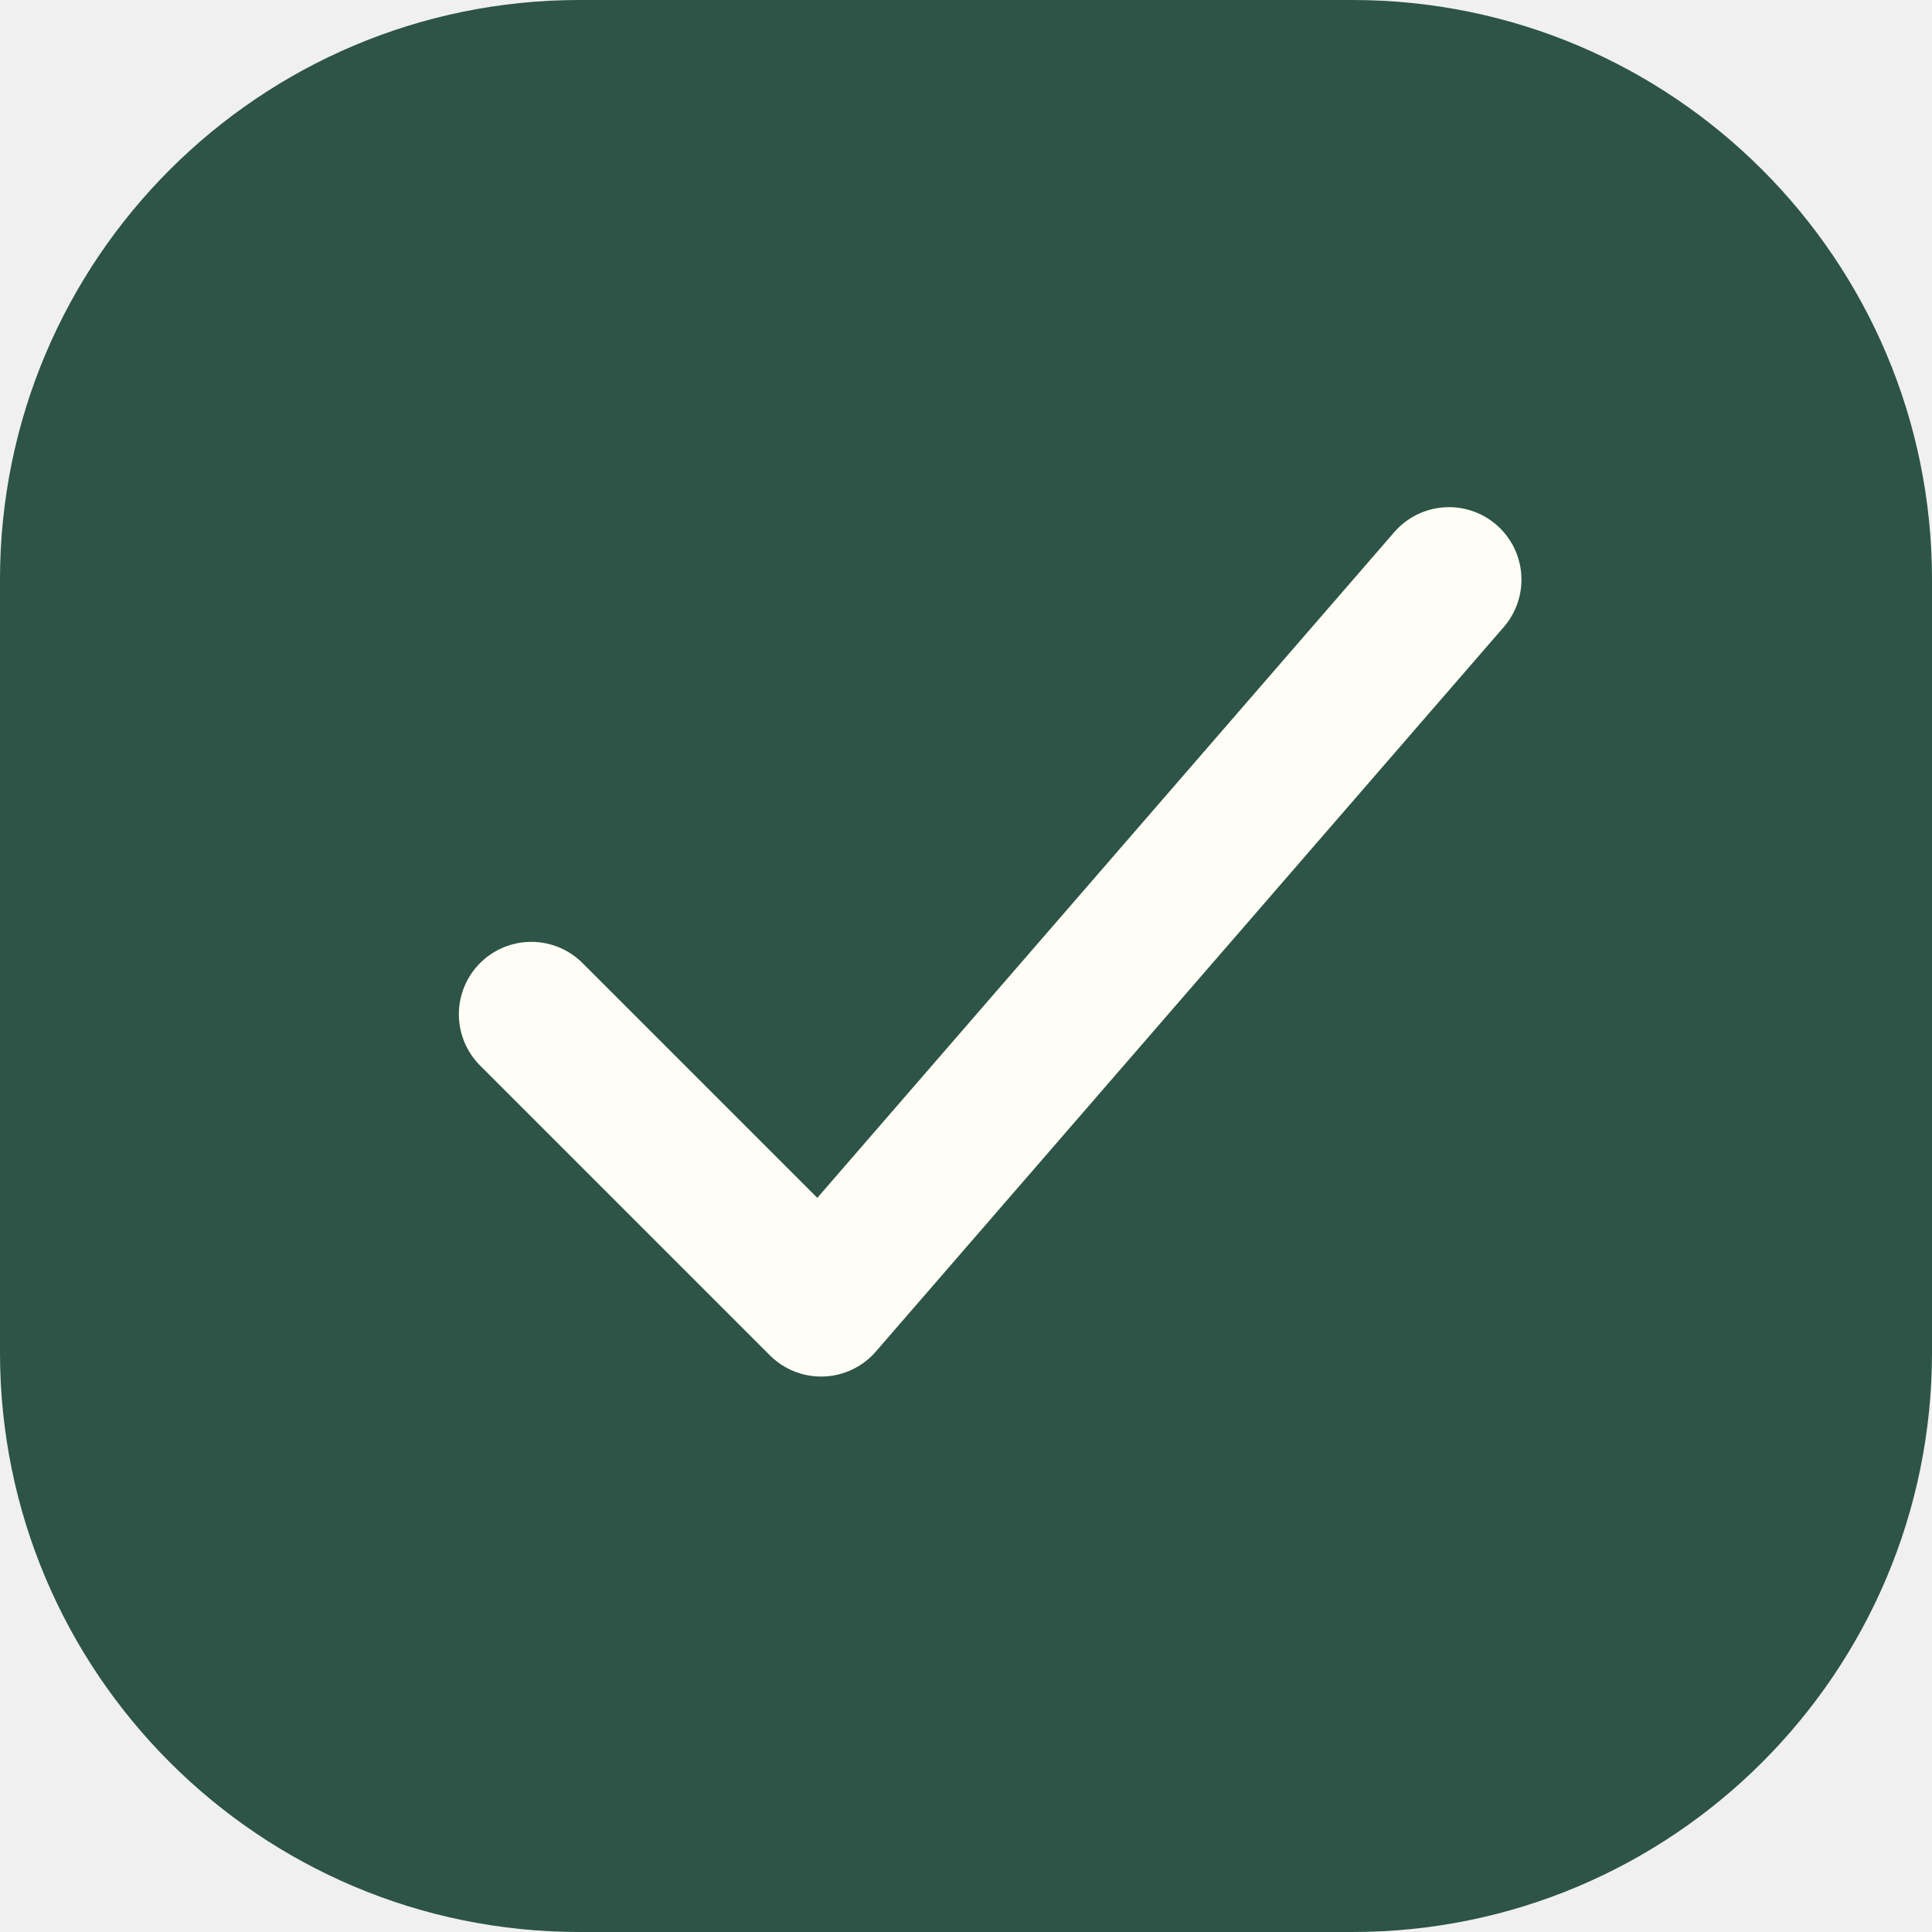
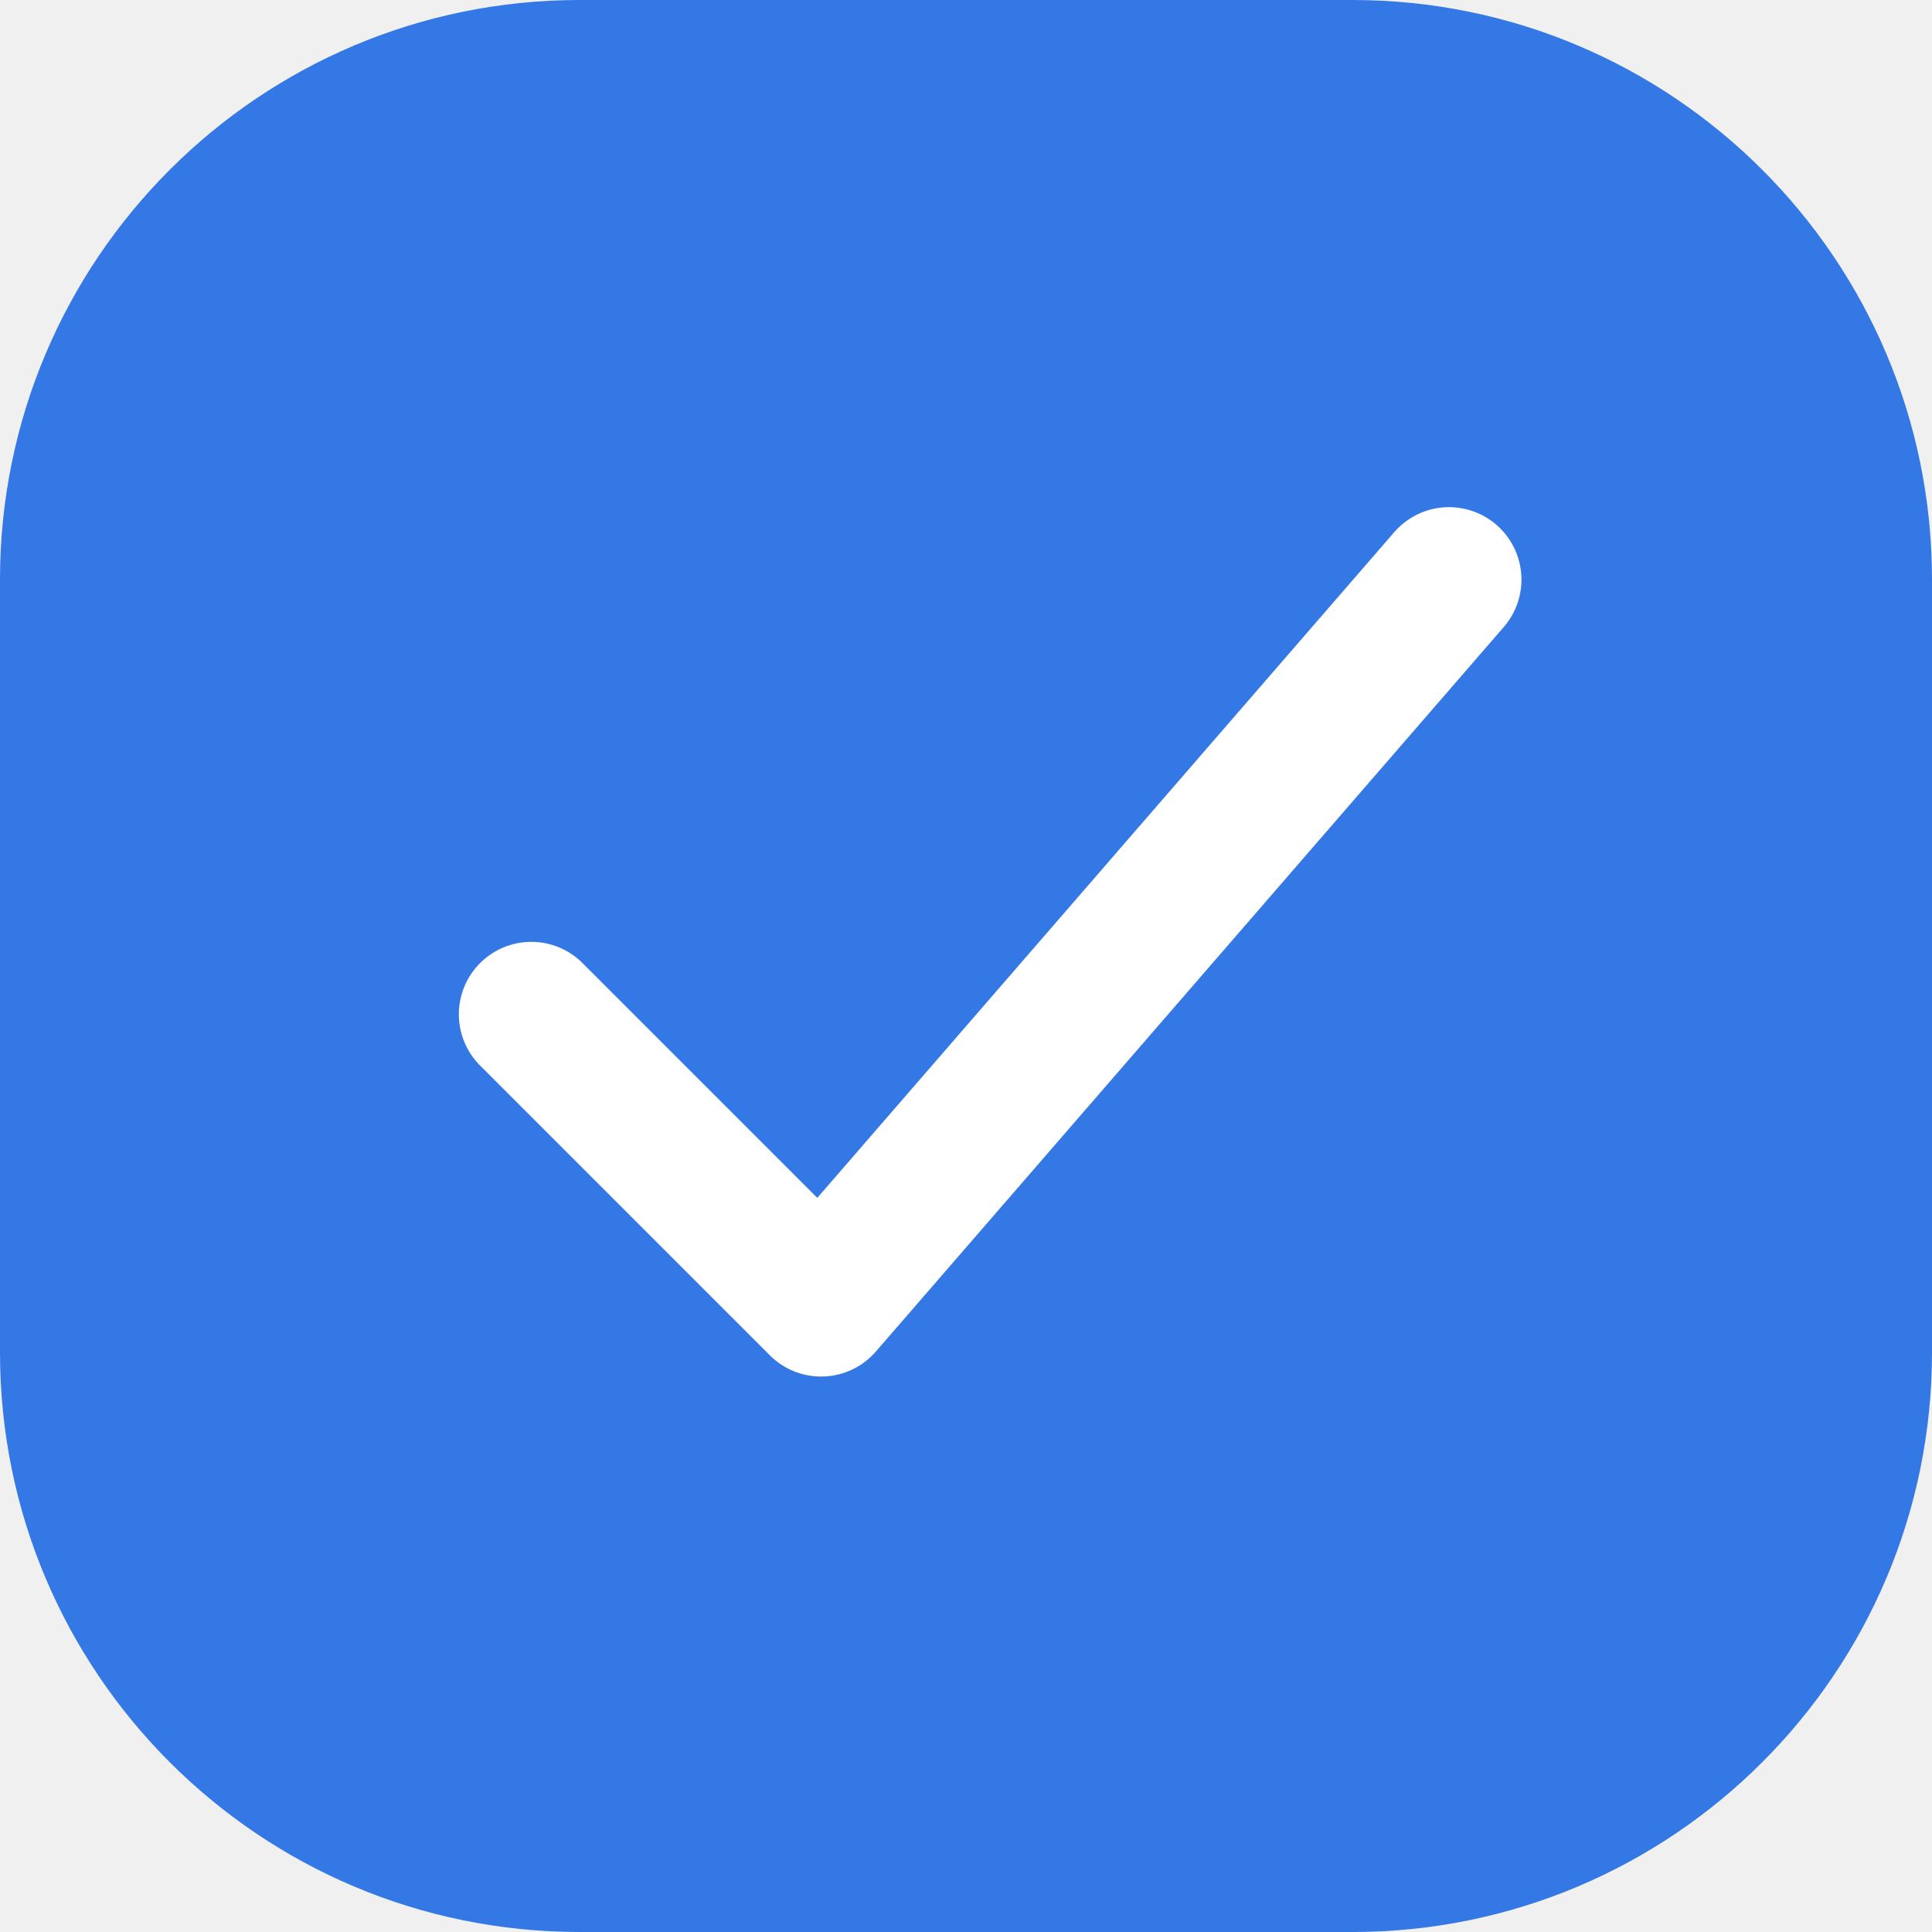
<svg xmlns="http://www.w3.org/2000/svg" viewBox="0 0 40 40">
-   <rect width="40" height="40" rx="12" fill="#2d5446" />
-   <path d="m11 21 6 6 13-15" stroke="#fffdf5" stroke-width="3" fill="none" stroke-linecap="round" stroke-linejoin="round" />
+   <rect width="40" height="40" rx="12" fill="#3478e5" />
+   <path d="m11 21 6 6 13-15" stroke="#fff" stroke-width="3" fill="none" stroke-linecap="round" stroke-linejoin="round" />
</svg>
